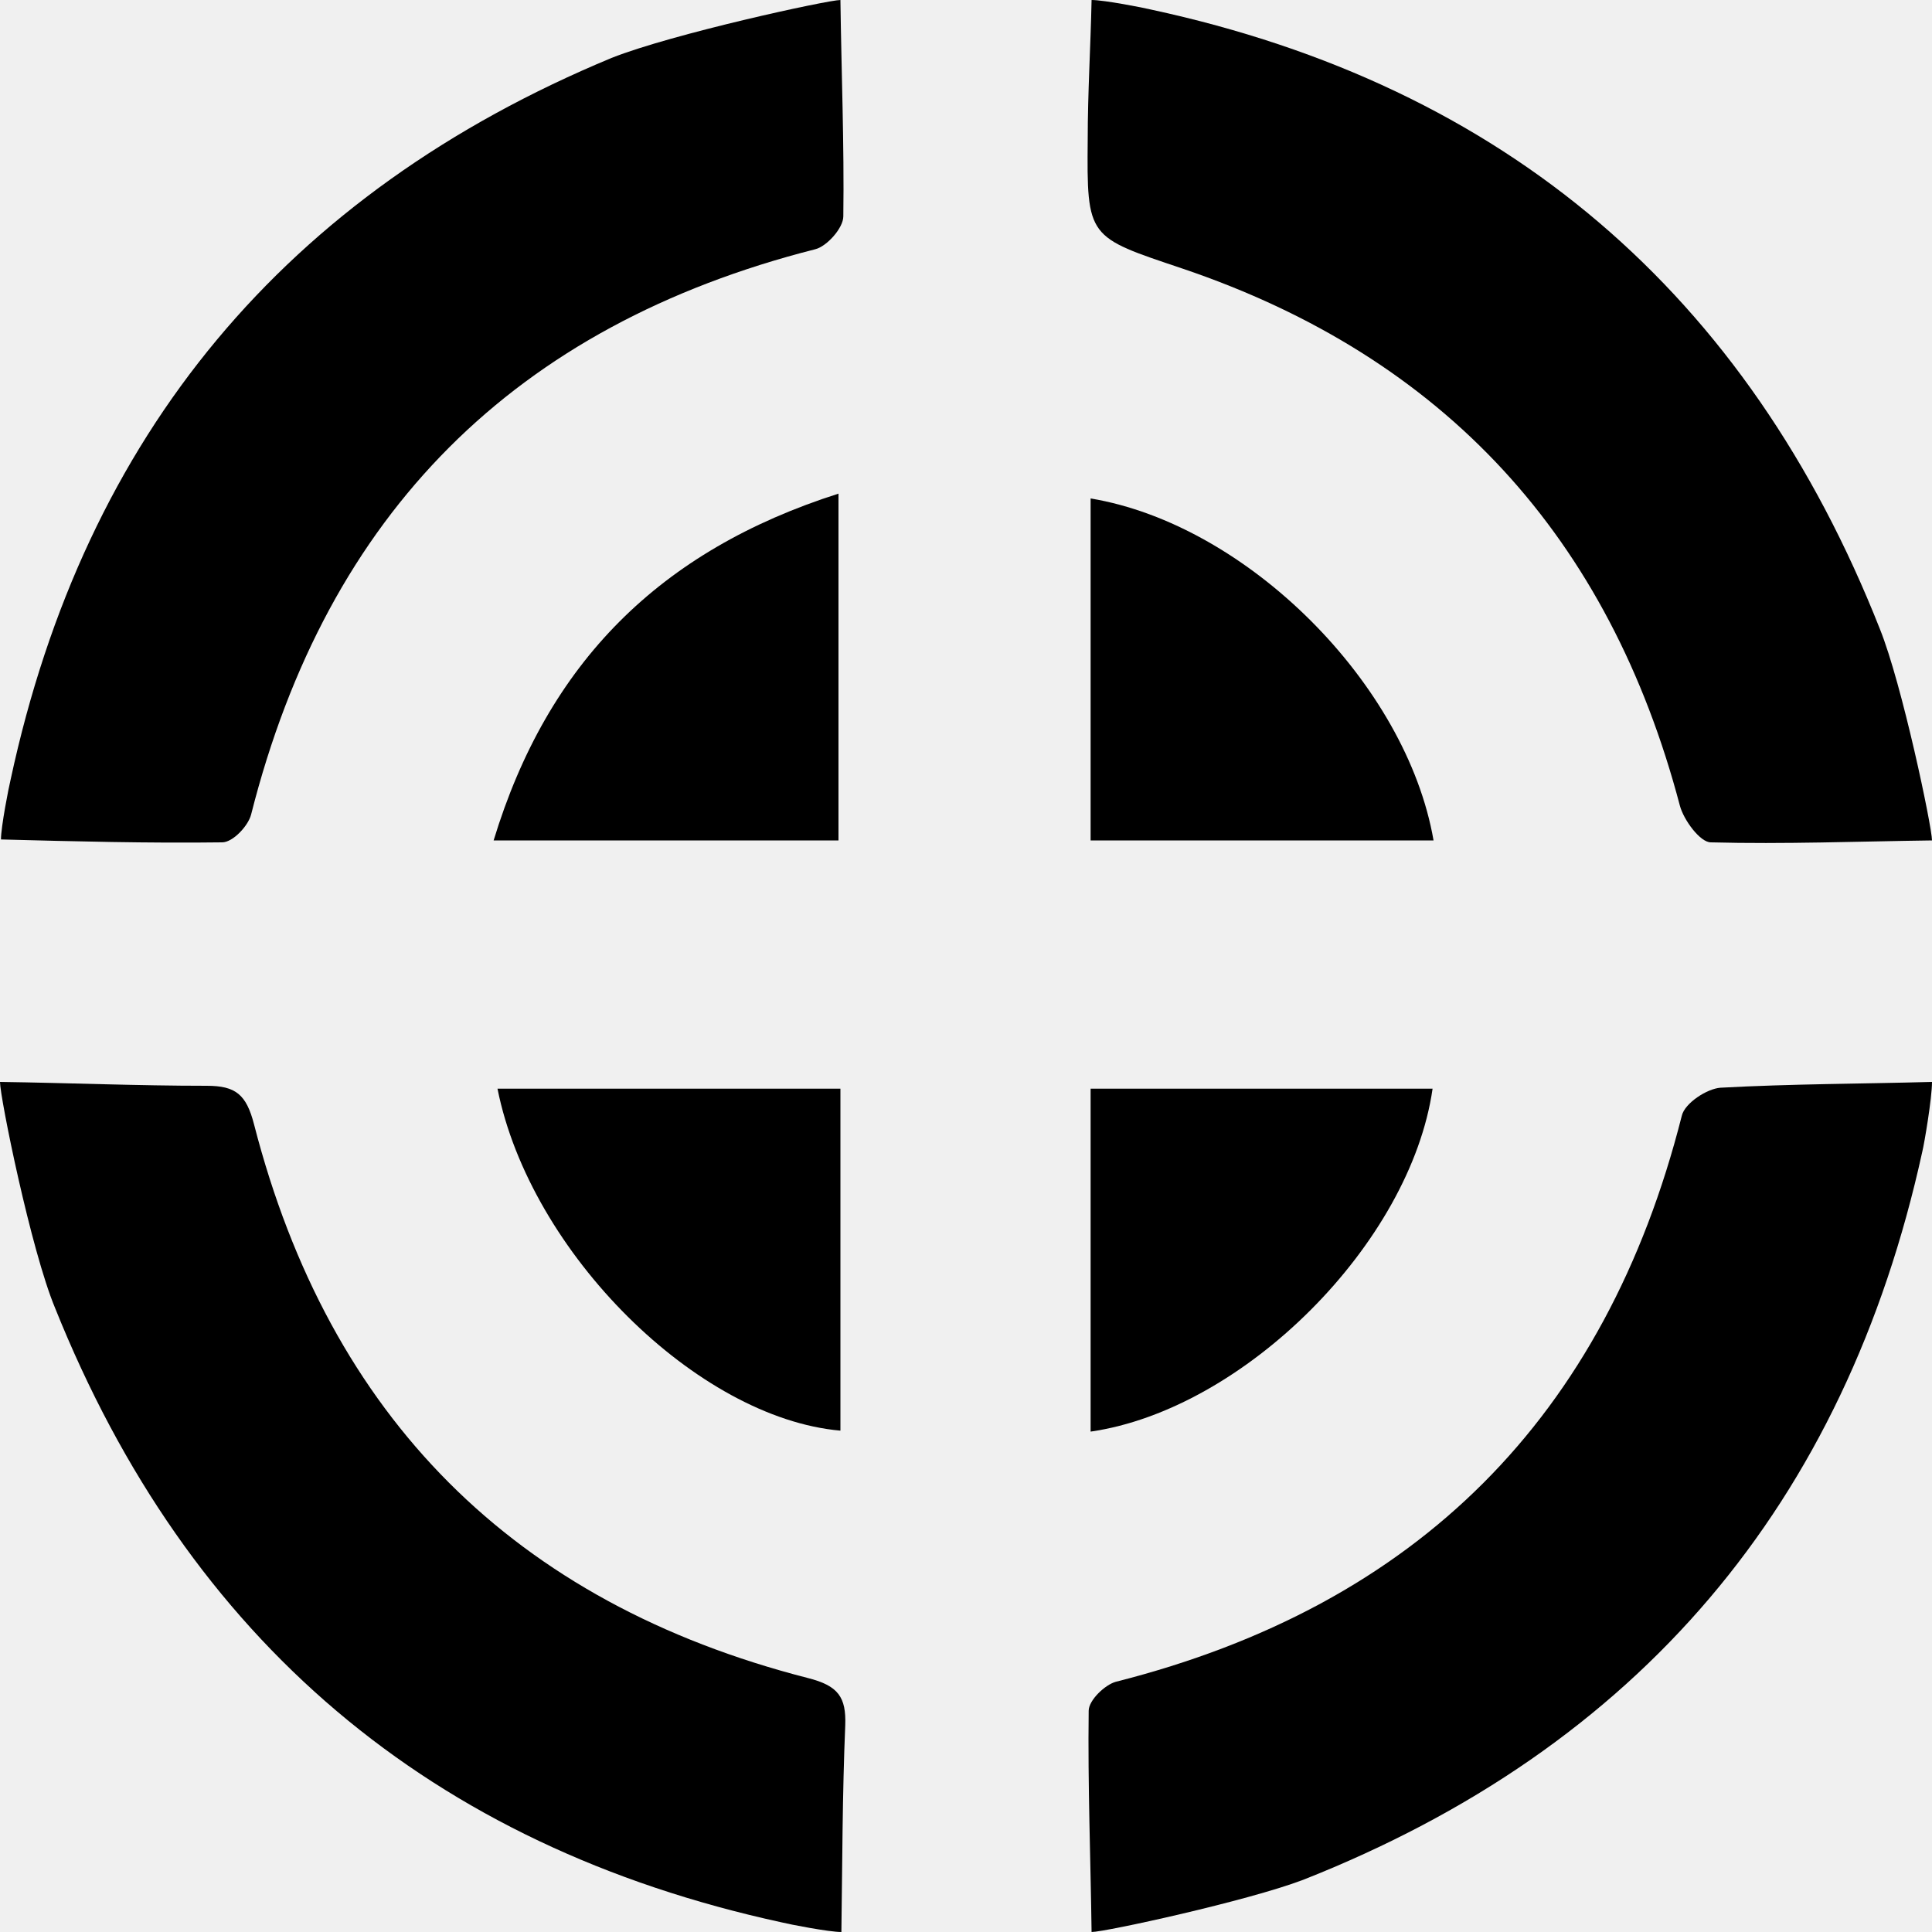
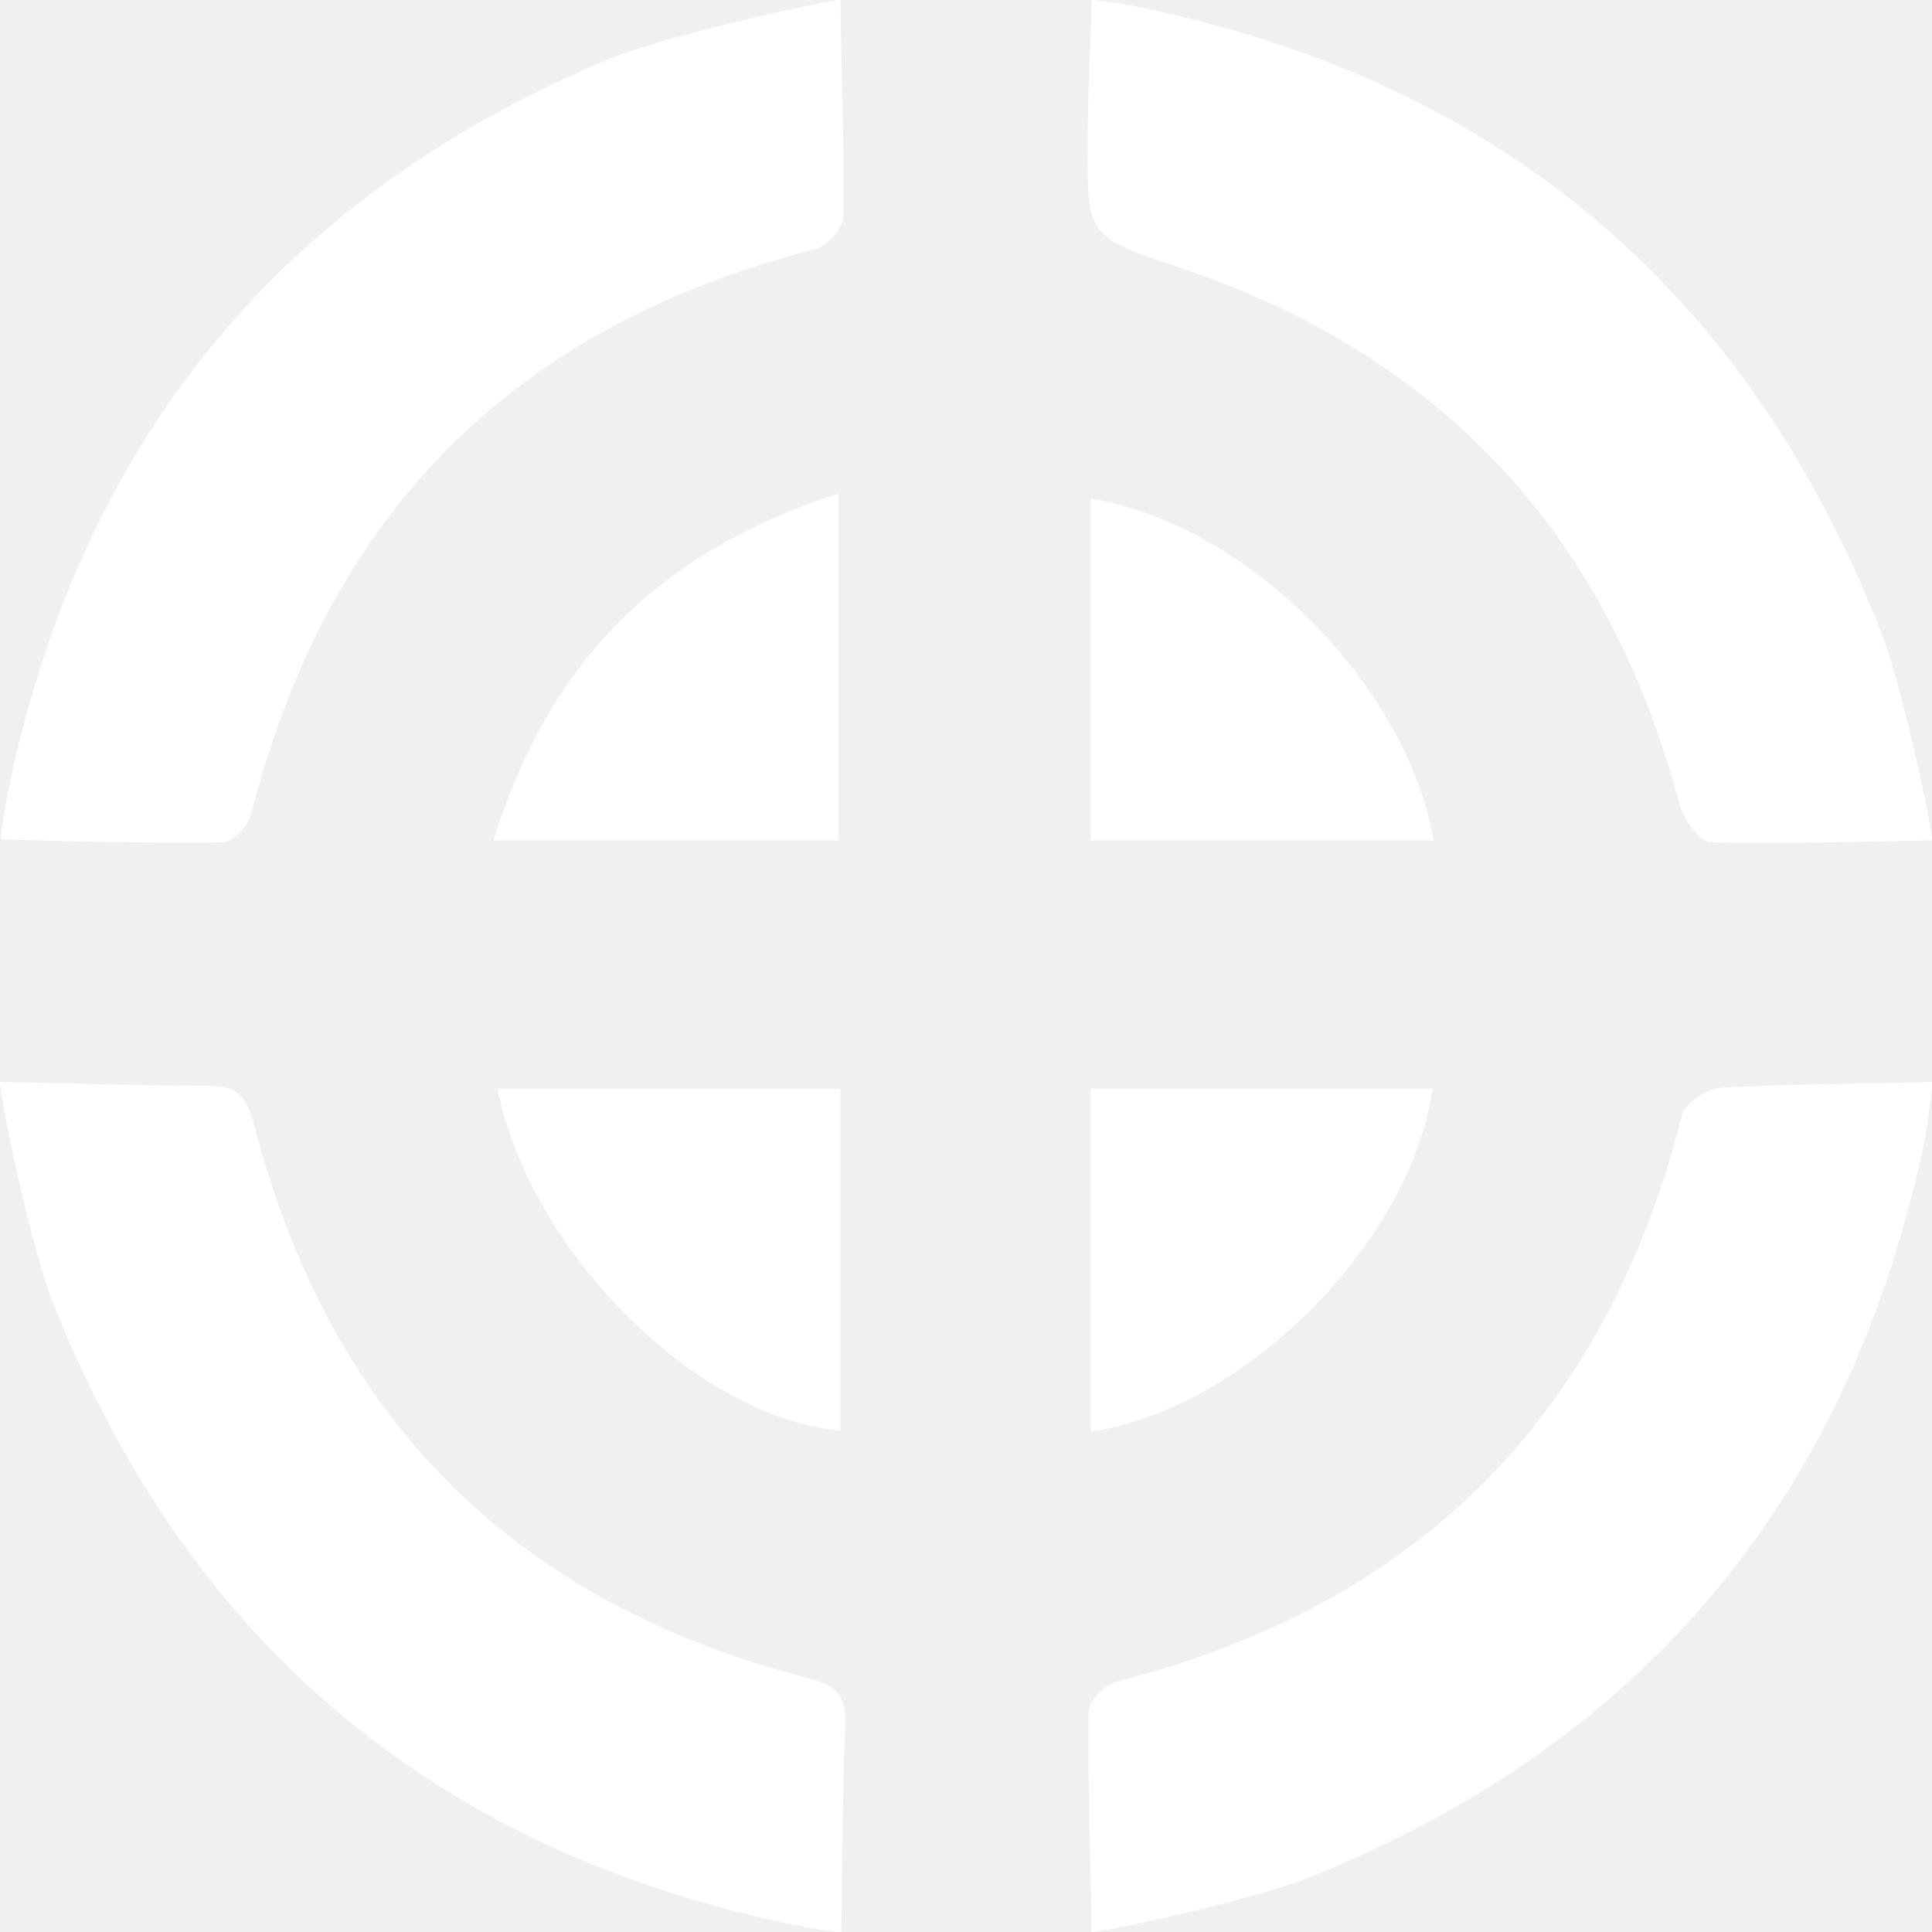
- <svg class="goals-top-icon-wrapper" x="0px" y="0px" viewBox="-632.7 361.9 200 200">
+ <svg class="estimated-score-widget-goals-svg" x="0px" y="0px" viewBox="-632.7 361.9 200 200">
  <style type="text/css">
-         .goals-top-icon-wrapper .st0{fill:none;}
+         .estimated-score-widget-goals-svg .st0{fill:none;}
+         .estimated-score-widget-goals-svg .st1{fill: white;}
    </style>
  <path class="st0" />
  <g>
-     <path d="M-632.7,473.9c7.1,0.1,14.2,0.4,21.4,0.4c3,0,4.1,0.9,4.9,4c7.8,30.3,26.9,49.5,57.3,57.3c3.2,0.8,4,2,3.9,4.9   c-0.3,7.1-0.3,14.3-0.4,21.4c-1.3,0-5.4-0.8-6.2-1c-36.3-7.9-61.4-29.2-75.2-63.6C-629.5,491.3-632.7,475.5-632.7,473.9z" />
-     <path d="M-519.7,561.9c-0.1-7.6-0.4-15.2-0.3-22.9c0-1.1,1.7-2.7,2.8-3c31.2-7.9,50.7-27.4,58.6-58.6c0.3-1.3,2.6-2.8,4-2.9   c7.3-0.4,14.6-0.4,21.9-0.6c0,1.7-0.8,6.4-1,7.2c-8,36.5-29.4,61.7-64.1,75.4C-503.6,558.7-518.3,561.9-519.7,561.9z" />
-     <path d="M-545.7,361.9c0.1,7.5,0.4,15,0.3,22.4c0,1.2-1.7,3.1-2.9,3.4c-31.1,7.9-50.5,27.3-58.4,58.5c-0.3,1.2-1.9,2.9-3,2.9   c-7.6,0.1-15.3-0.1-22.9-0.3c0-1.3,0.8-5.4,1-6.2c7.7-35.8,28.5-60.7,62.2-74.7C-563.1,365.4-547,361.9-545.7,361.9z" />
-     <path d="M-432.7,448.9c-7.6,0.1-15.3,0.4-22.9,0.2c-1.1,0-2.8-2.3-3.2-3.8c-7.3-27.7-24.3-46.4-51.5-55.6   c-9.8-3.3-9.9-3.1-9.8-13.4c0-4.8,0.3-9.6,0.4-14.4c1.3,0,5.4,0.8,6.2,1c36.6,7.9,61.7,29.4,75.4,64.1   C-435.8,432.7-432.7,447.5-432.7,448.9z" />
-     <path d="M-581.2,474.6c12,0,23.6,0,35.5,0c0,12,0,23.7,0,35.4C-560.5,508.7-577.8,491.6-581.2,474.6z" />
-     <path d="M-519.8,474.6c12,0,23.7,0,35.4,0c-2.3,16-19.5,33.2-35.4,35.5C-519.8,498.4-519.8,486.7-519.8,474.6z" />
-     <path d="M-545.9,448.9c-11.9,0-23.5,0-35.7,0c5.6-18.4,17.2-30,35.7-35.9C-545.9,425.2-545.9,436.9-545.9,448.9z" />
-     <path d="M-519.8,413.5c16.2,2.7,32.7,19.2,35.5,35.4c-11.8,0-23.5,0-35.5,0C-519.8,437.1-519.8,425.5-519.8,413.5z" />
+     <path class="st1" d="M-632.7,473.9c7.1,0.1,14.2,0.4,21.4,0.4c3,0,4.1,0.9,4.9,4c7.8,30.3,26.9,49.5,57.3,57.3c3.2,0.8,4,2,3.9,4.9   c-0.3,7.1-0.3,14.3-0.4,21.4c-1.3,0-5.4-0.8-6.2-1c-36.3-7.9-61.4-29.2-75.2-63.6C-629.5,491.3-632.7,475.5-632.7,473.9z" />
+     <path class="st1" d="M-519.7,561.9c-0.1-7.6-0.4-15.2-0.3-22.9c0-1.1,1.7-2.7,2.8-3c31.2-7.9,50.7-27.4,58.6-58.6c0.3-1.3,2.6-2.8,4-2.9   c7.3-0.4,14.6-0.4,21.9-0.6c0,1.7-0.8,6.4-1,7.2c-8,36.5-29.4,61.7-64.1,75.4C-503.6,558.7-518.3,561.9-519.7,561.9z" />
+     <path class="st1" d="M-545.7,361.9c0.1,7.5,0.4,15,0.3,22.4c0,1.2-1.7,3.1-2.9,3.4c-31.1,7.9-50.5,27.3-58.4,58.5c-0.3,1.2-1.9,2.9-3,2.9   c-7.6,0.1-15.3-0.1-22.9-0.3c0-1.3,0.8-5.4,1-6.2c7.7-35.8,28.5-60.7,62.2-74.7C-563.1,365.4-547,361.9-545.7,361.9z" />
+     <path class="st1" d="M-432.7,448.9c-7.6,0.1-15.3,0.4-22.9,0.2c-1.1,0-2.8-2.3-3.2-3.8c-7.3-27.7-24.3-46.4-51.5-55.6   c-9.8-3.3-9.9-3.1-9.8-13.4c0-4.8,0.3-9.6,0.4-14.4c1.3,0,5.4,0.8,6.2,1c36.6,7.9,61.7,29.4,75.4,64.1   C-435.8,432.7-432.7,447.5-432.7,448.9z" />
+     <path class="st1" d="M-581.2,474.6c12,0,23.6,0,35.5,0c0,12,0,23.7,0,35.4C-560.5,508.7-577.8,491.6-581.2,474.6z" />
+     <path class="st1" d="M-519.8,474.6c12,0,23.7,0,35.4,0c-2.3,16-19.5,33.2-35.4,35.5C-519.8,498.4-519.8,486.7-519.8,474.6z" />
+     <path class="st1" d="M-545.9,448.9c-11.9,0-23.5,0-35.7,0c5.6-18.4,17.2-30,35.7-35.9C-545.9,425.2-545.9,436.9-545.9,448.9z" />
+     <path class="st1" d="M-519.8,413.5c16.2,2.7,32.7,19.2,35.5,35.4c-11.8,0-23.5,0-35.5,0C-519.8,437.1-519.8,425.5-519.8,413.5z" />
  </g>
</svg>
